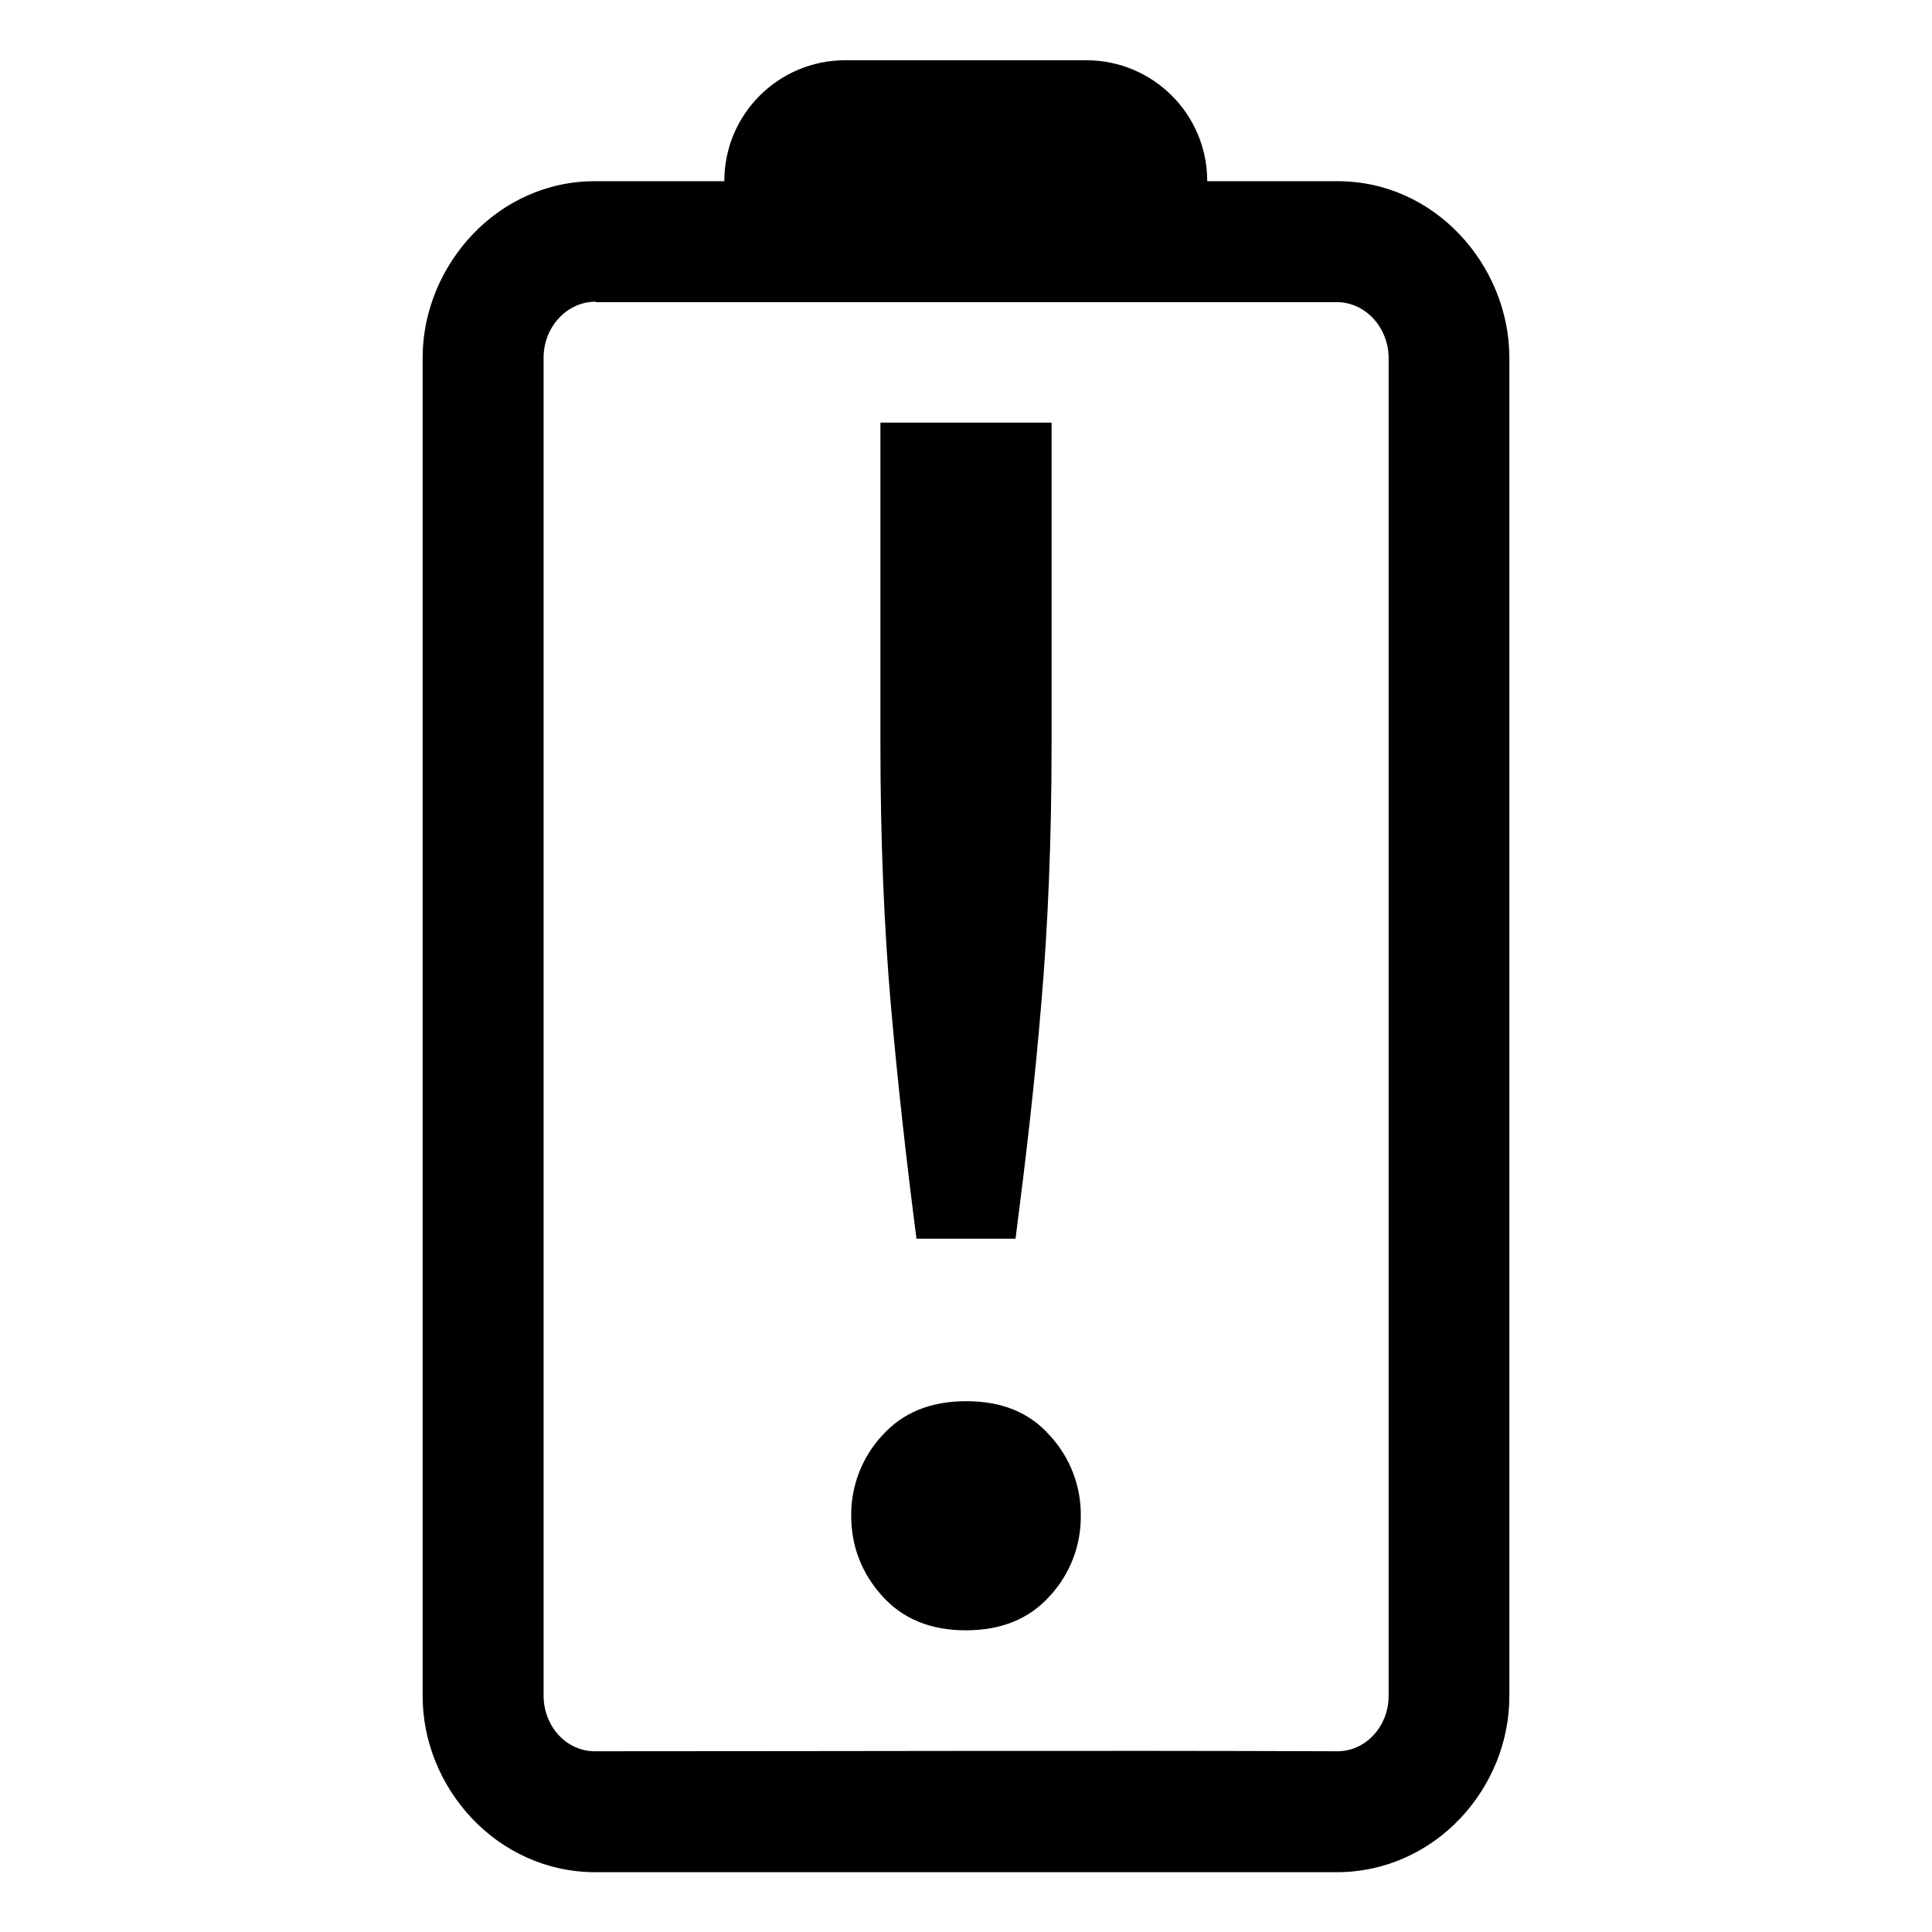
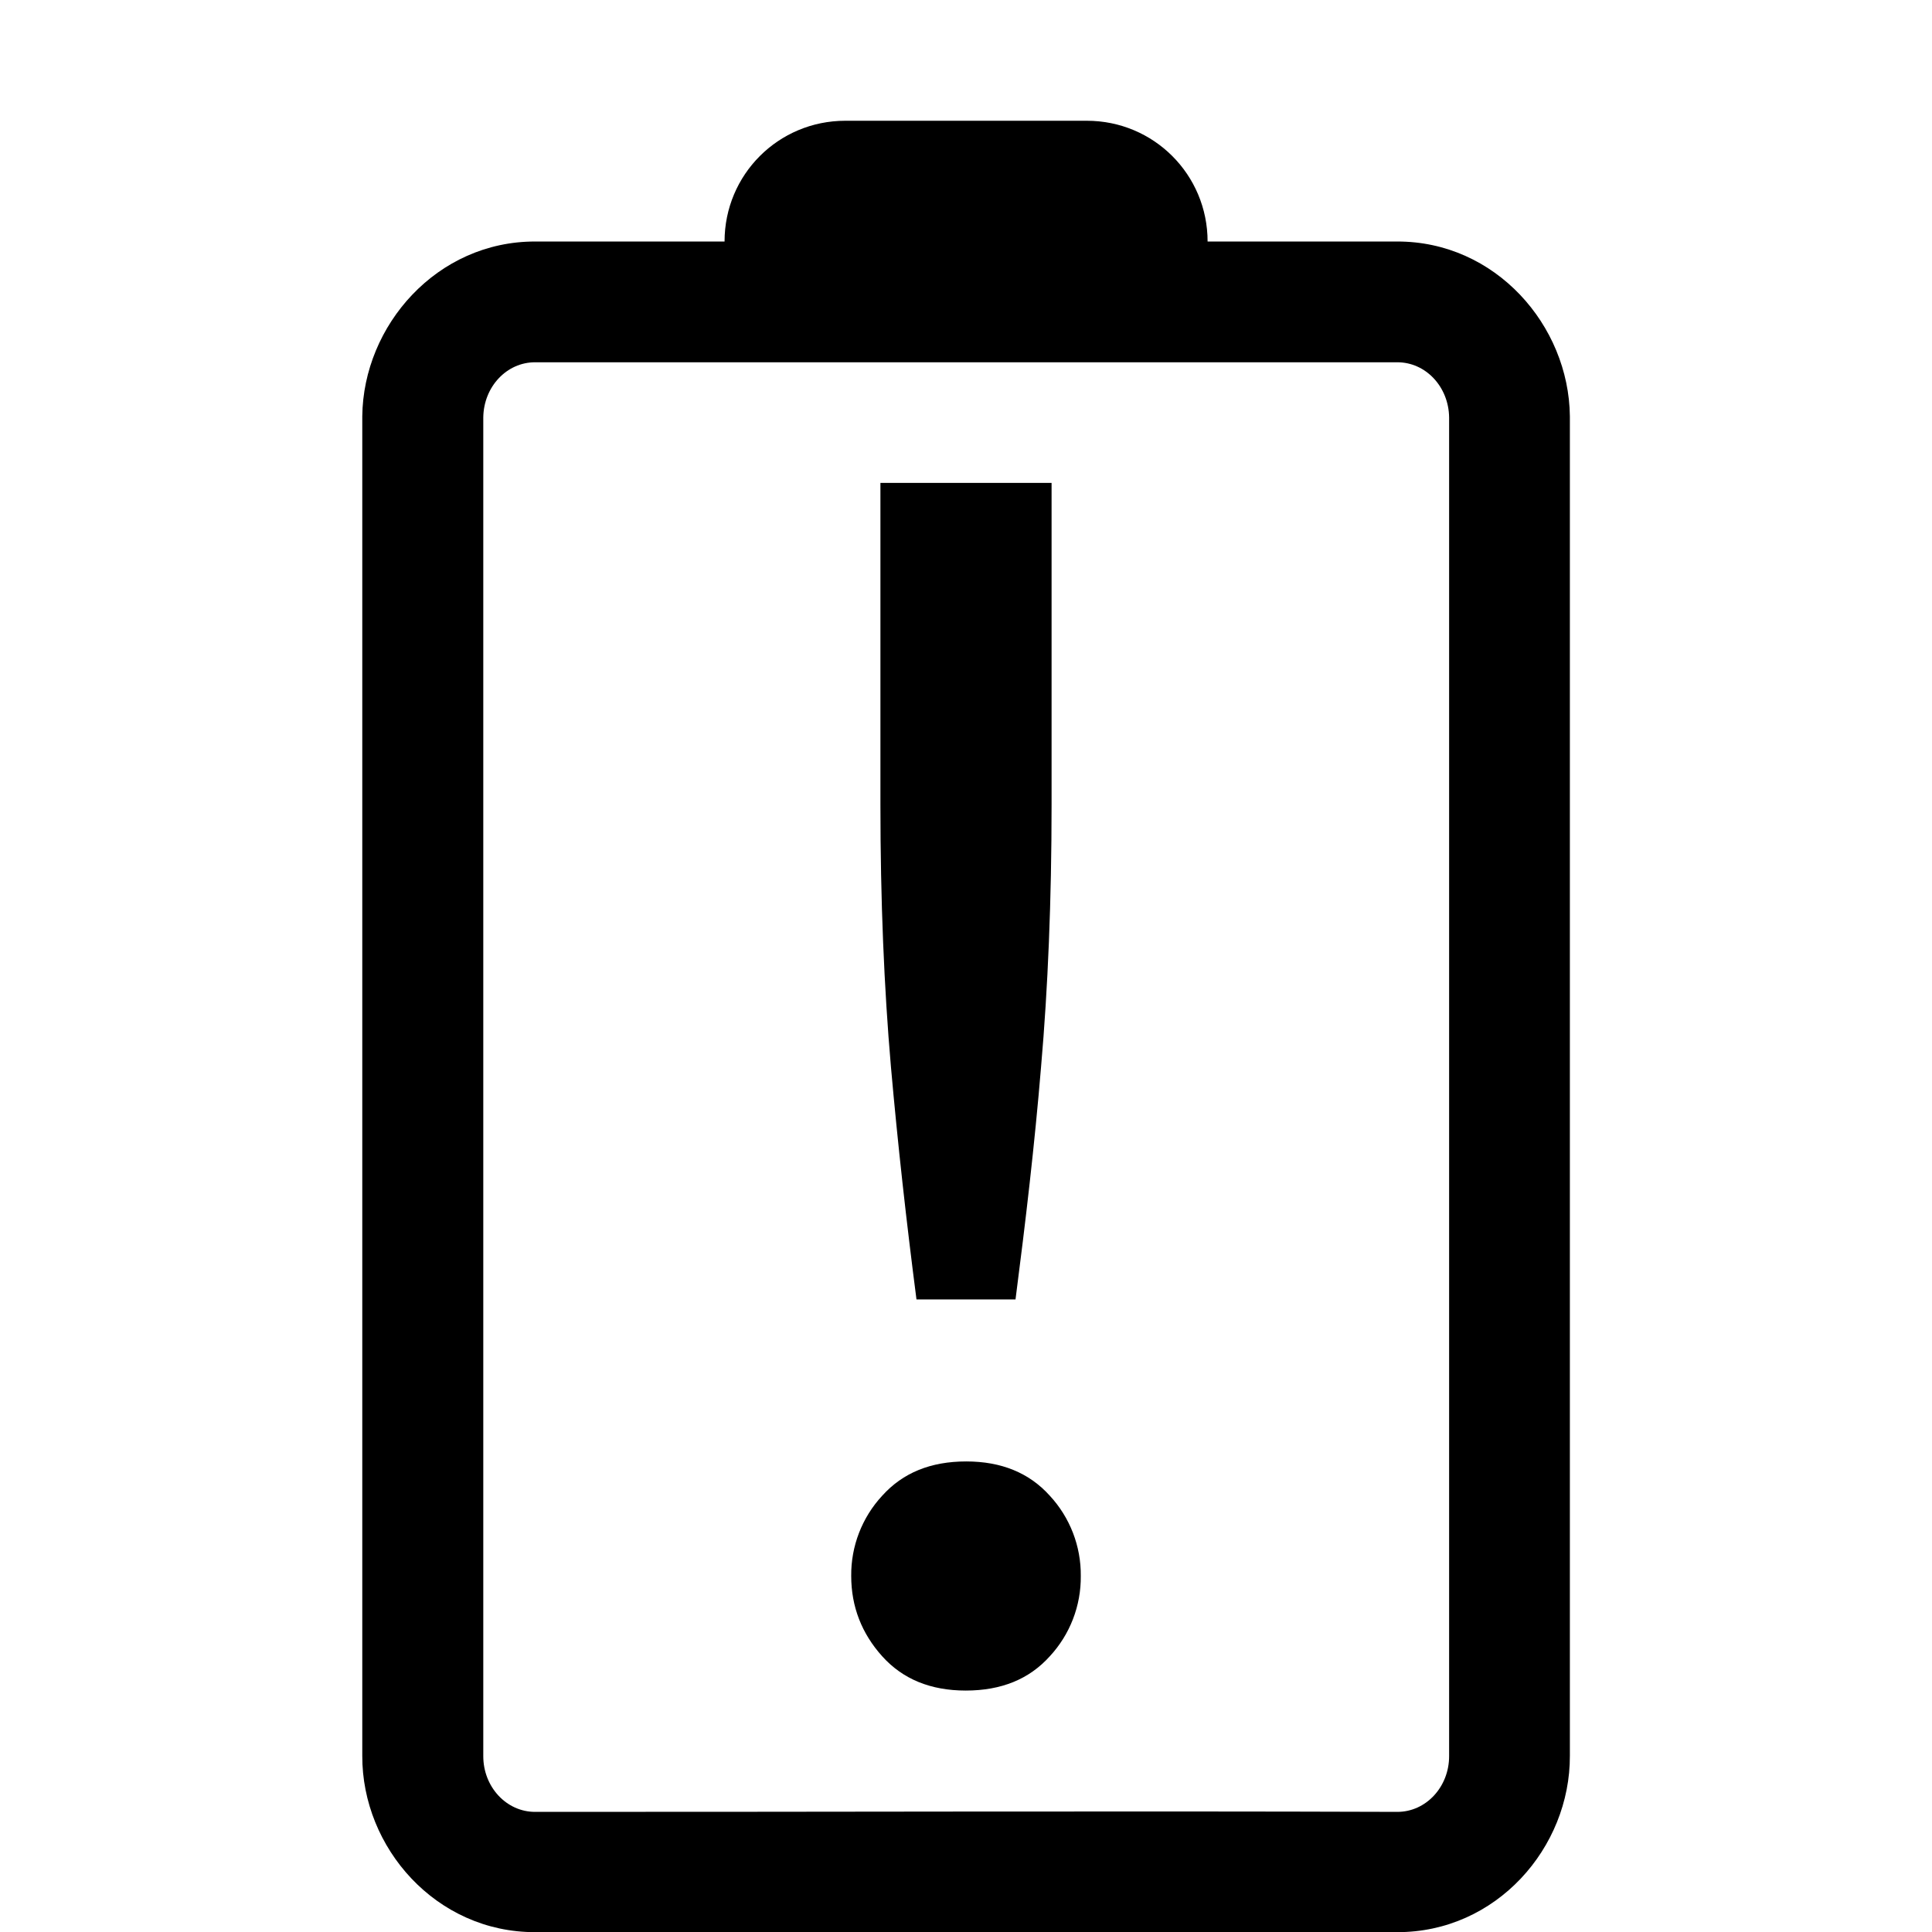
<svg xmlns="http://www.w3.org/2000/svg" id="svg8" version="1.1" viewBox="0 0 4.233 4.233" height="16" width="16">
  <defs id="defs2" />
  <g id="g1156" style="display:inline">
-     <g id="g839">
-       <g id="g838">
-         <path id="path889" style="color:#000000;font-style:normal;font-variant:normal;font-weight:normal;font-stretch:normal;font-size:medium;line-height:normal;font-family:sans-serif;font-variant-ligatures:normal;font-variant-position:normal;font-variant-caps:normal;font-variant-numeric:normal;font-variant-alternates:normal;font-variant-east-asian:normal;font-feature-settings:normal;font-variation-settings:normal;text-indent:0;text-align:start;text-decoration:none;text-decoration-line:none;text-decoration-style:solid;text-decoration-color:#000000;letter-spacing:normal;word-spacing:normal;text-transform:none;writing-mode:lr-tb;direction:ltr;text-orientation:mixed;dominant-baseline:auto;baseline-shift:baseline;text-anchor:start;white-space:normal;shape-padding:0;shape-margin:0;inline-size:0;clip-rule:nonzero;display:inline;overflow:visible;visibility:visible;isolation:auto;mix-blend-mode:normal;color-interpolation:sRGB;color-interpolation-filters:linearRGB;solid-color:#000000;solid-opacity:1;vector-effect:none;fill:#000000;fill-opacity:1;fill-rule:nonzero;stroke:none;stroke-width:1;stroke-linecap:round;stroke-linejoin:round;stroke-miterlimit:4;stroke-dasharray:none;stroke-dashoffset:0;stroke-opacity:1;paint-order:stroke markers fill;color-rendering:auto;image-rendering:auto;shape-rendering:auto;text-rendering:auto;enable-background:accumulate;stop-color:#000000" d="M 1.305,0.397 C 1.09,0.396 0.928,0.581 0.926,0.78 c -2.7e-6,6.8791e-4 -2.7e-6,0.001 0,0.002 V 3.715 c -7.144e-4,0.201 0.162,0.387 0.379,0.387 0.541,0 1.082,0 1.623,0 C 3.146,4.102 3.308,3.916 3.307,3.715 V 0.782 c 2.7e-6,-6.8791e-4 2.7e-6,-0.001 0,-0.002 C 3.305,0.581 3.144,0.396 2.929,0.397 c -0.541,0 -1.082,0 -1.623,0 z m -5.16e-4,0.265 c 0.541,0 1.083,0 1.624,0 0.062,-2.6003e-4 0.113,0.054 0.114,0.121 V 3.715 c 2.402e-4,0.068 -0.051,0.123 -0.114,0.122 -0.542,-0.002 -1.082,0 -1.624,0 C 1.242,3.838 1.191,3.783 1.191,3.715 V 0.782 C 1.192,0.715 1.243,0.661 1.305,0.661 Z" />
-         <rect style="opacity:1;fill:#000000;stroke:none;stroke-width:0.544;stroke-linecap:round;stroke-linejoin:round;stroke-miterlimit:4;stroke-dasharray:none;paint-order:normal" id="rect832" width="1.058" height="0.529" x="1.587" y="0.132" ry="0.265" />
-       </g>
-       <path class="error" color="#000000" d="M 1.929,0.926 V 1.63 c 0,0.21 0.008,0.401 0.023,0.574 0.015,0.17 0.034,0.34 0.056,0.51 h 0.217 c 0.022,-0.17 0.042,-0.34 0.056,-0.51 0.015,-0.172 0.023,-0.364 0.023,-0.574 V 0.926 Z M 2.117,3.07 c -0.078,0 -0.139,0.025 -0.184,0.075 a 0.255,0.255 0 0 0 -0.068,0.176 c 0,0.067 0.023,0.126 0.068,0.176 0.045,0.05 0.106,0.075 0.183,0.075 0.078,0 0.139,-0.025 0.184,-0.075 A 0.255,0.255 0 0 0 2.368,3.321 0.255,0.255 0 0 0 2.3,3.145 C 2.255,3.094 2.194,3.07 2.117,3.07 Z" fill="#da1636" font-family="sans-serif" font-weight="400" overflow="visible" style="line-height:normal;font-variant-ligatures:none;font-variant-position:normal;font-variant-caps:normal;font-variant-numeric:normal;font-variant-alternates:normal;font-feature-settings:normal;text-indent:0;text-align:start;text-decoration:none;text-decoration-line:none;text-decoration-style:solid;text-decoration-color:#000000;text-transform:none;shape-padding:0;isolation:auto;mix-blend-mode:normal;fill:#000000;fill-opacity:1;stroke-width:0.265;marker:none" id="path4" />
+     <g id="g846">
+       <path id="path866" style="color:#000000;font-style:normal;font-variant:normal;font-weight:normal;font-stretch:normal;font-size:medium;line-height:normal;font-family:sans-serif;font-variant-ligatures:normal;font-variant-position:normal;font-variant-caps:normal;font-variant-numeric:normal;font-variant-alternates:normal;font-variant-east-asian:normal;font-feature-settings:normal;font-variation-settings:normal;text-indent:0;text-align:start;text-decoration:none;text-decoration-line:none;text-decoration-style:solid;text-decoration-color:#000000;letter-spacing:normal;word-spacing:normal;text-transform:none;writing-mode:lr-tb;direction:ltr;text-orientation:mixed;dominant-baseline:auto;baseline-shift:baseline;text-anchor:start;white-space:normal;shape-padding:0;shape-margin:0;inline-size:0;clip-rule:nonzero;display:inline;overflow:visible;visibility:visible;isolation:auto;mix-blend-mode:normal;color-interpolation:sRGB;color-interpolation-filters:linearRGB;solid-color:#000000;solid-opacity:1;vector-effect:none;fill:#000000;fill-opacity:1;fill-rule:nonzero;stroke:none;stroke-width:3.78;stroke-linecap:round;stroke-linejoin:round;stroke-miterlimit:4;stroke-dasharray:none;stroke-dashoffset:0;stroke-opacity:1;paint-order:stroke markers fill;color-rendering:auto;image-rendering:auto;shape-rendering:auto;text-rendering:auto;enable-background:accumulate;stop-color:#000000" d="M 7 1 C 6.446 1 6 1.446 6 2 L 4.434 2 C 3.619 1.997 3.008 2.694 3 3.447 C 3 3.45 3 3.452 3 3.455 L 3 4 L 3 14.539 C 2.997 15.3 3.611 16.003 4.434 16 L 11.568 16 C 12.391 16.003 13.003 15.3 13 14.539 L 13 3.455 C 13 3.452 13 3.45 13 3.447 C 12.992 2.694 12.383 1.997 11.568 2 L 10 2 C 10 1.446 9.554 1 9 1 L 7 1 z M 4.432 3 L 11.57 3 C 11.806 2.999 11.997 3.203 12 3.457 L 12 14.541 C 12.001 14.797 11.808 15.005 11.57 15.004 C 9.25 14.996 6.753 15.005 4.432 15.004 C 4.194 15.005 4.001 14.797 4.002 14.541 L 4.002 3.457 C 4.005 3.203 4.196 2.999 4.432 3 z " transform="scale(0.2645833)" />
+       <path class="error" color="#000000" d="M 1.929,1.058 V 1.763 c 0,0.21 0.008,0.401 0.023,0.574 0.015,0.17 0.034,0.34 0.056,0.51 h 0.217 c 0.022,-0.17 0.042,-0.34 0.056,-0.51 0.015,-0.172 0.023,-0.364 0.023,-0.574 V 1.058 Z m 0.188,2.144 c -0.078,0 -0.139,0.025 -0.184,0.075 a 0.255,0.255 0 0 0 -0.068,0.176 c 0,0.067 0.023,0.126 0.068,0.176 0.045,0.05 0.106,0.075 0.183,0.075 0.078,0 0.139,-0.025 0.184,-0.075 A 0.255,0.255 0 0 0 2.368,3.453 0.255,0.255 0 0 0 2.3,3.277 C 2.255,3.227 2.194,3.202 2.117,3.202 Z" fill="#da1636" font-family="sans-serif" font-weight="400" overflow="visible" style="line-height:normal;font-variant-ligatures:none;font-variant-position:normal;font-variant-caps:normal;font-variant-numeric:normal;font-variant-alternates:normal;font-feature-settings:normal;text-indent:0;text-align:start;text-decoration:none;text-decoration-line:none;text-decoration-style:solid;text-decoration-color:#000000;text-transform:none;shape-padding:0;display:inline;isolation:auto;mix-blend-mode:normal;fill:#000000;fill-opacity:1;stroke-width:0.265;marker:none" id="path4" />
    </g>
  </g>
</svg>
